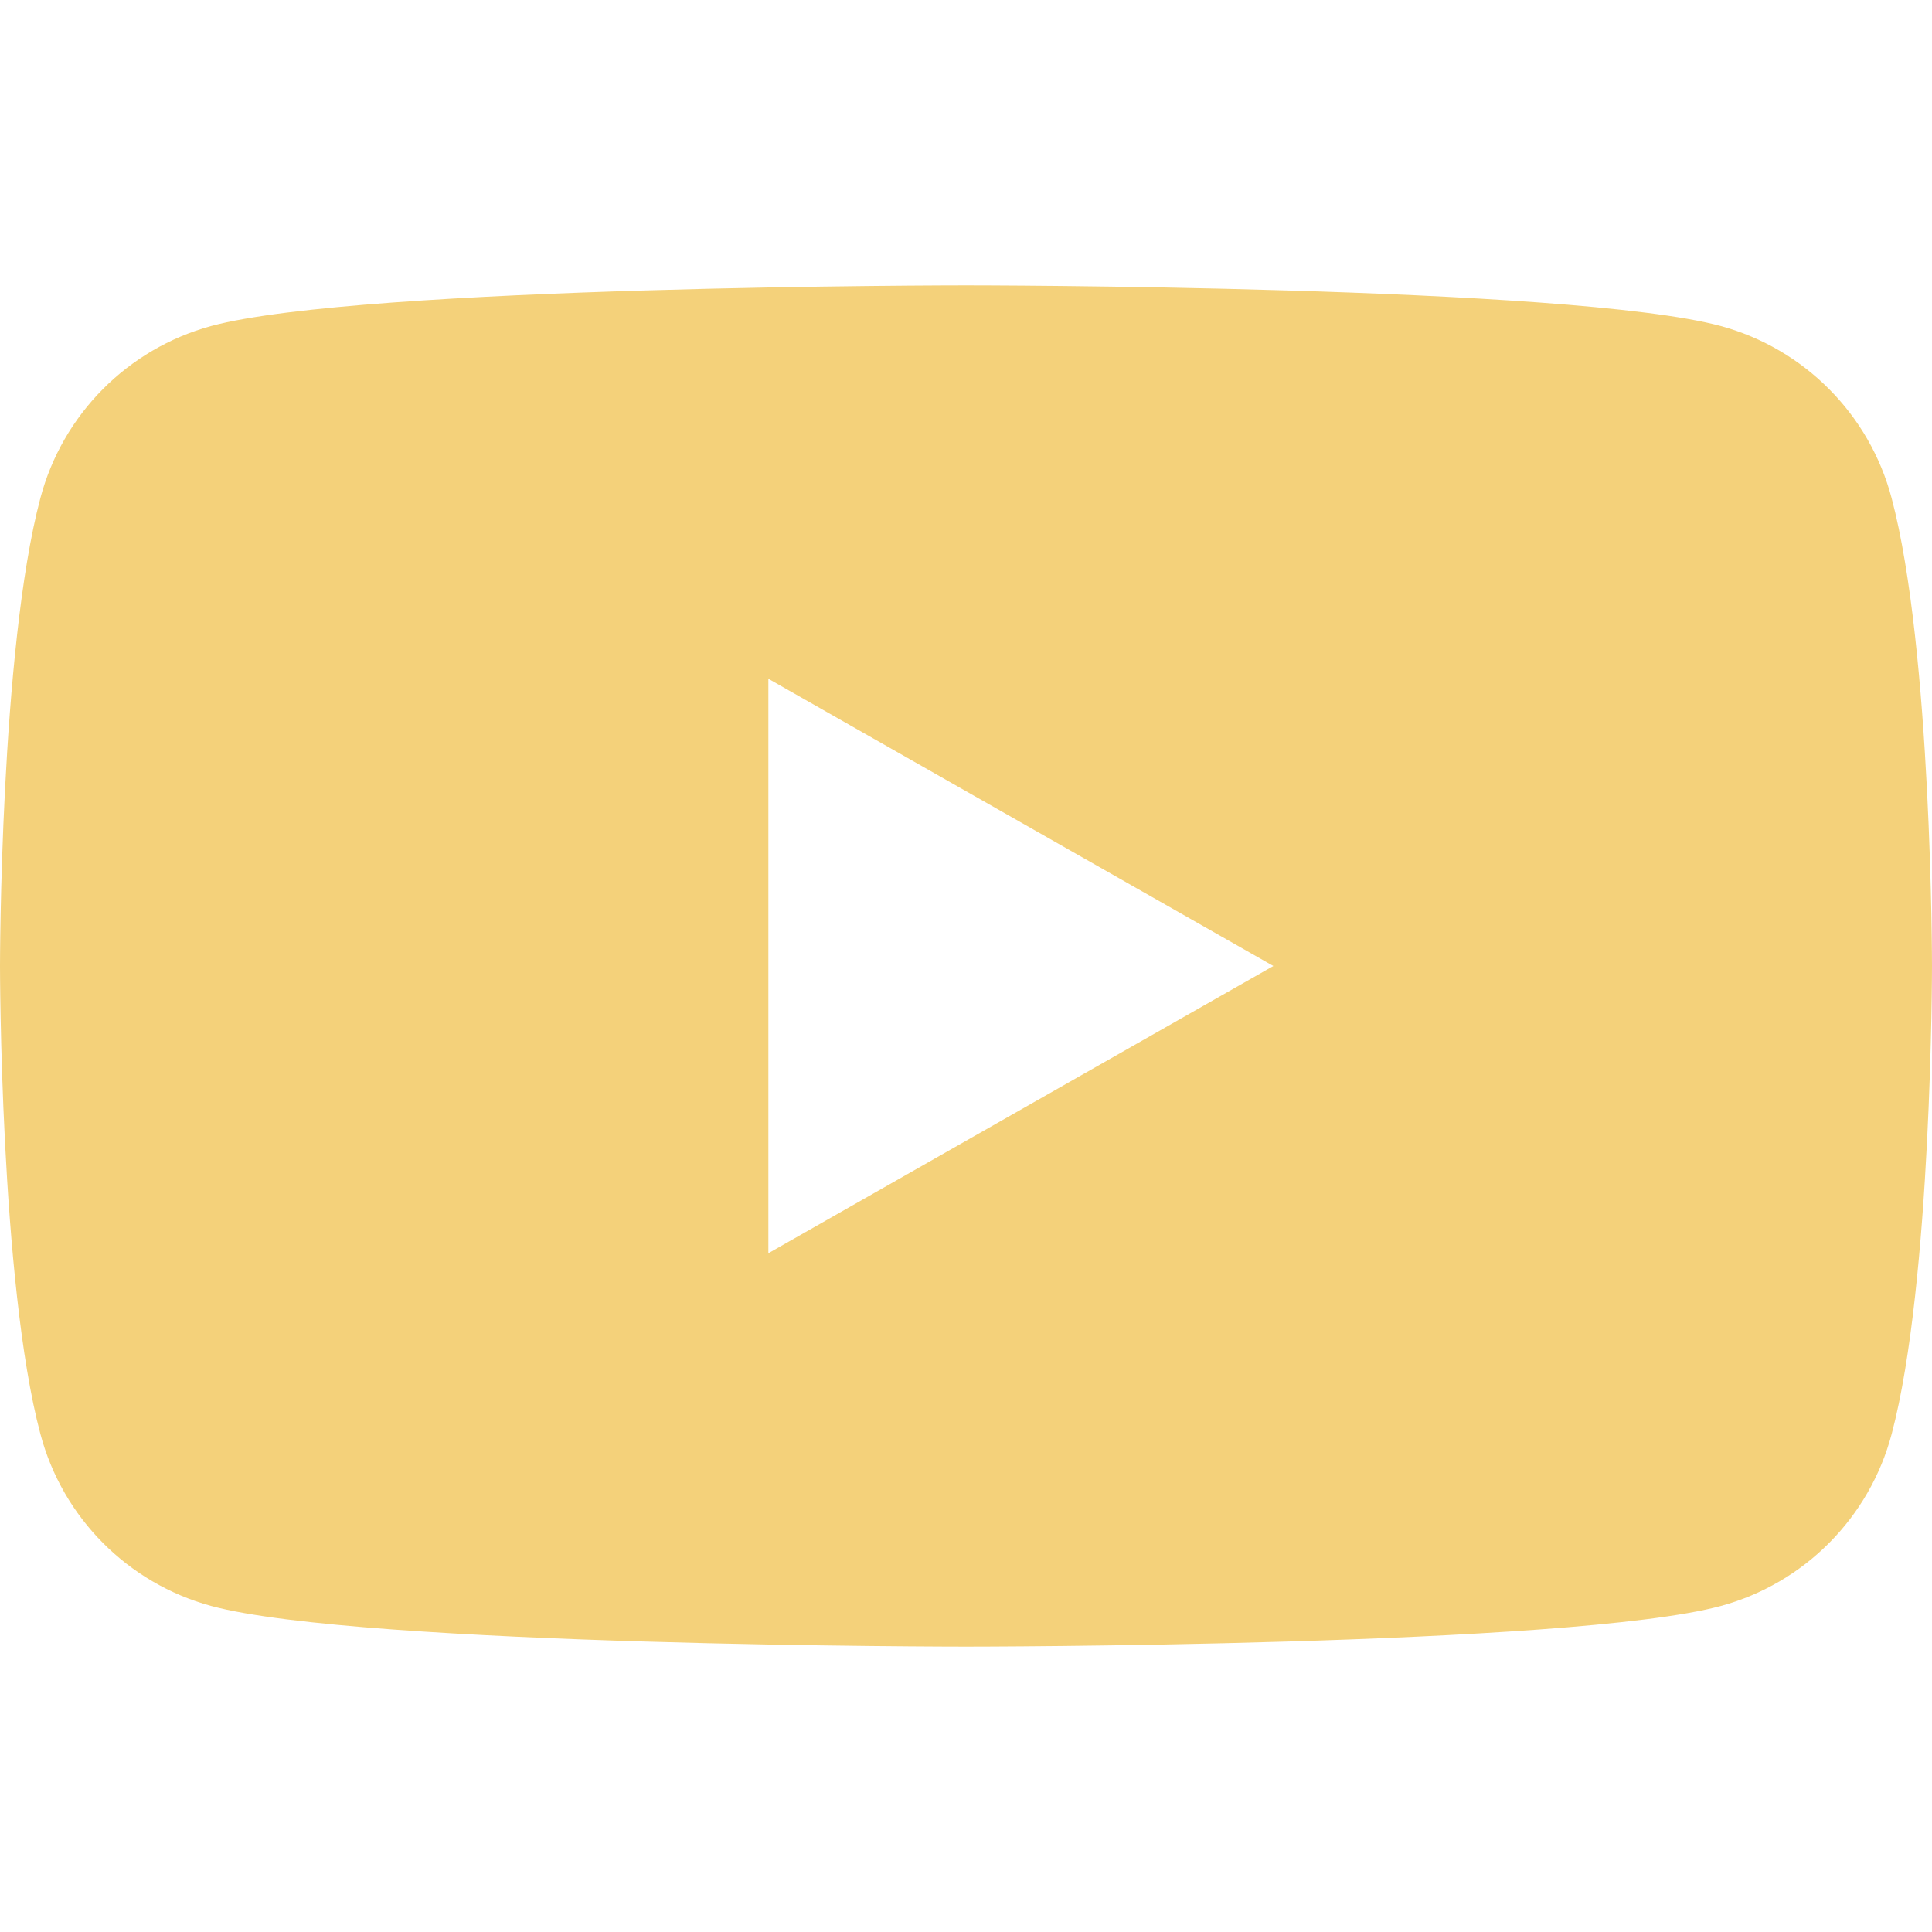
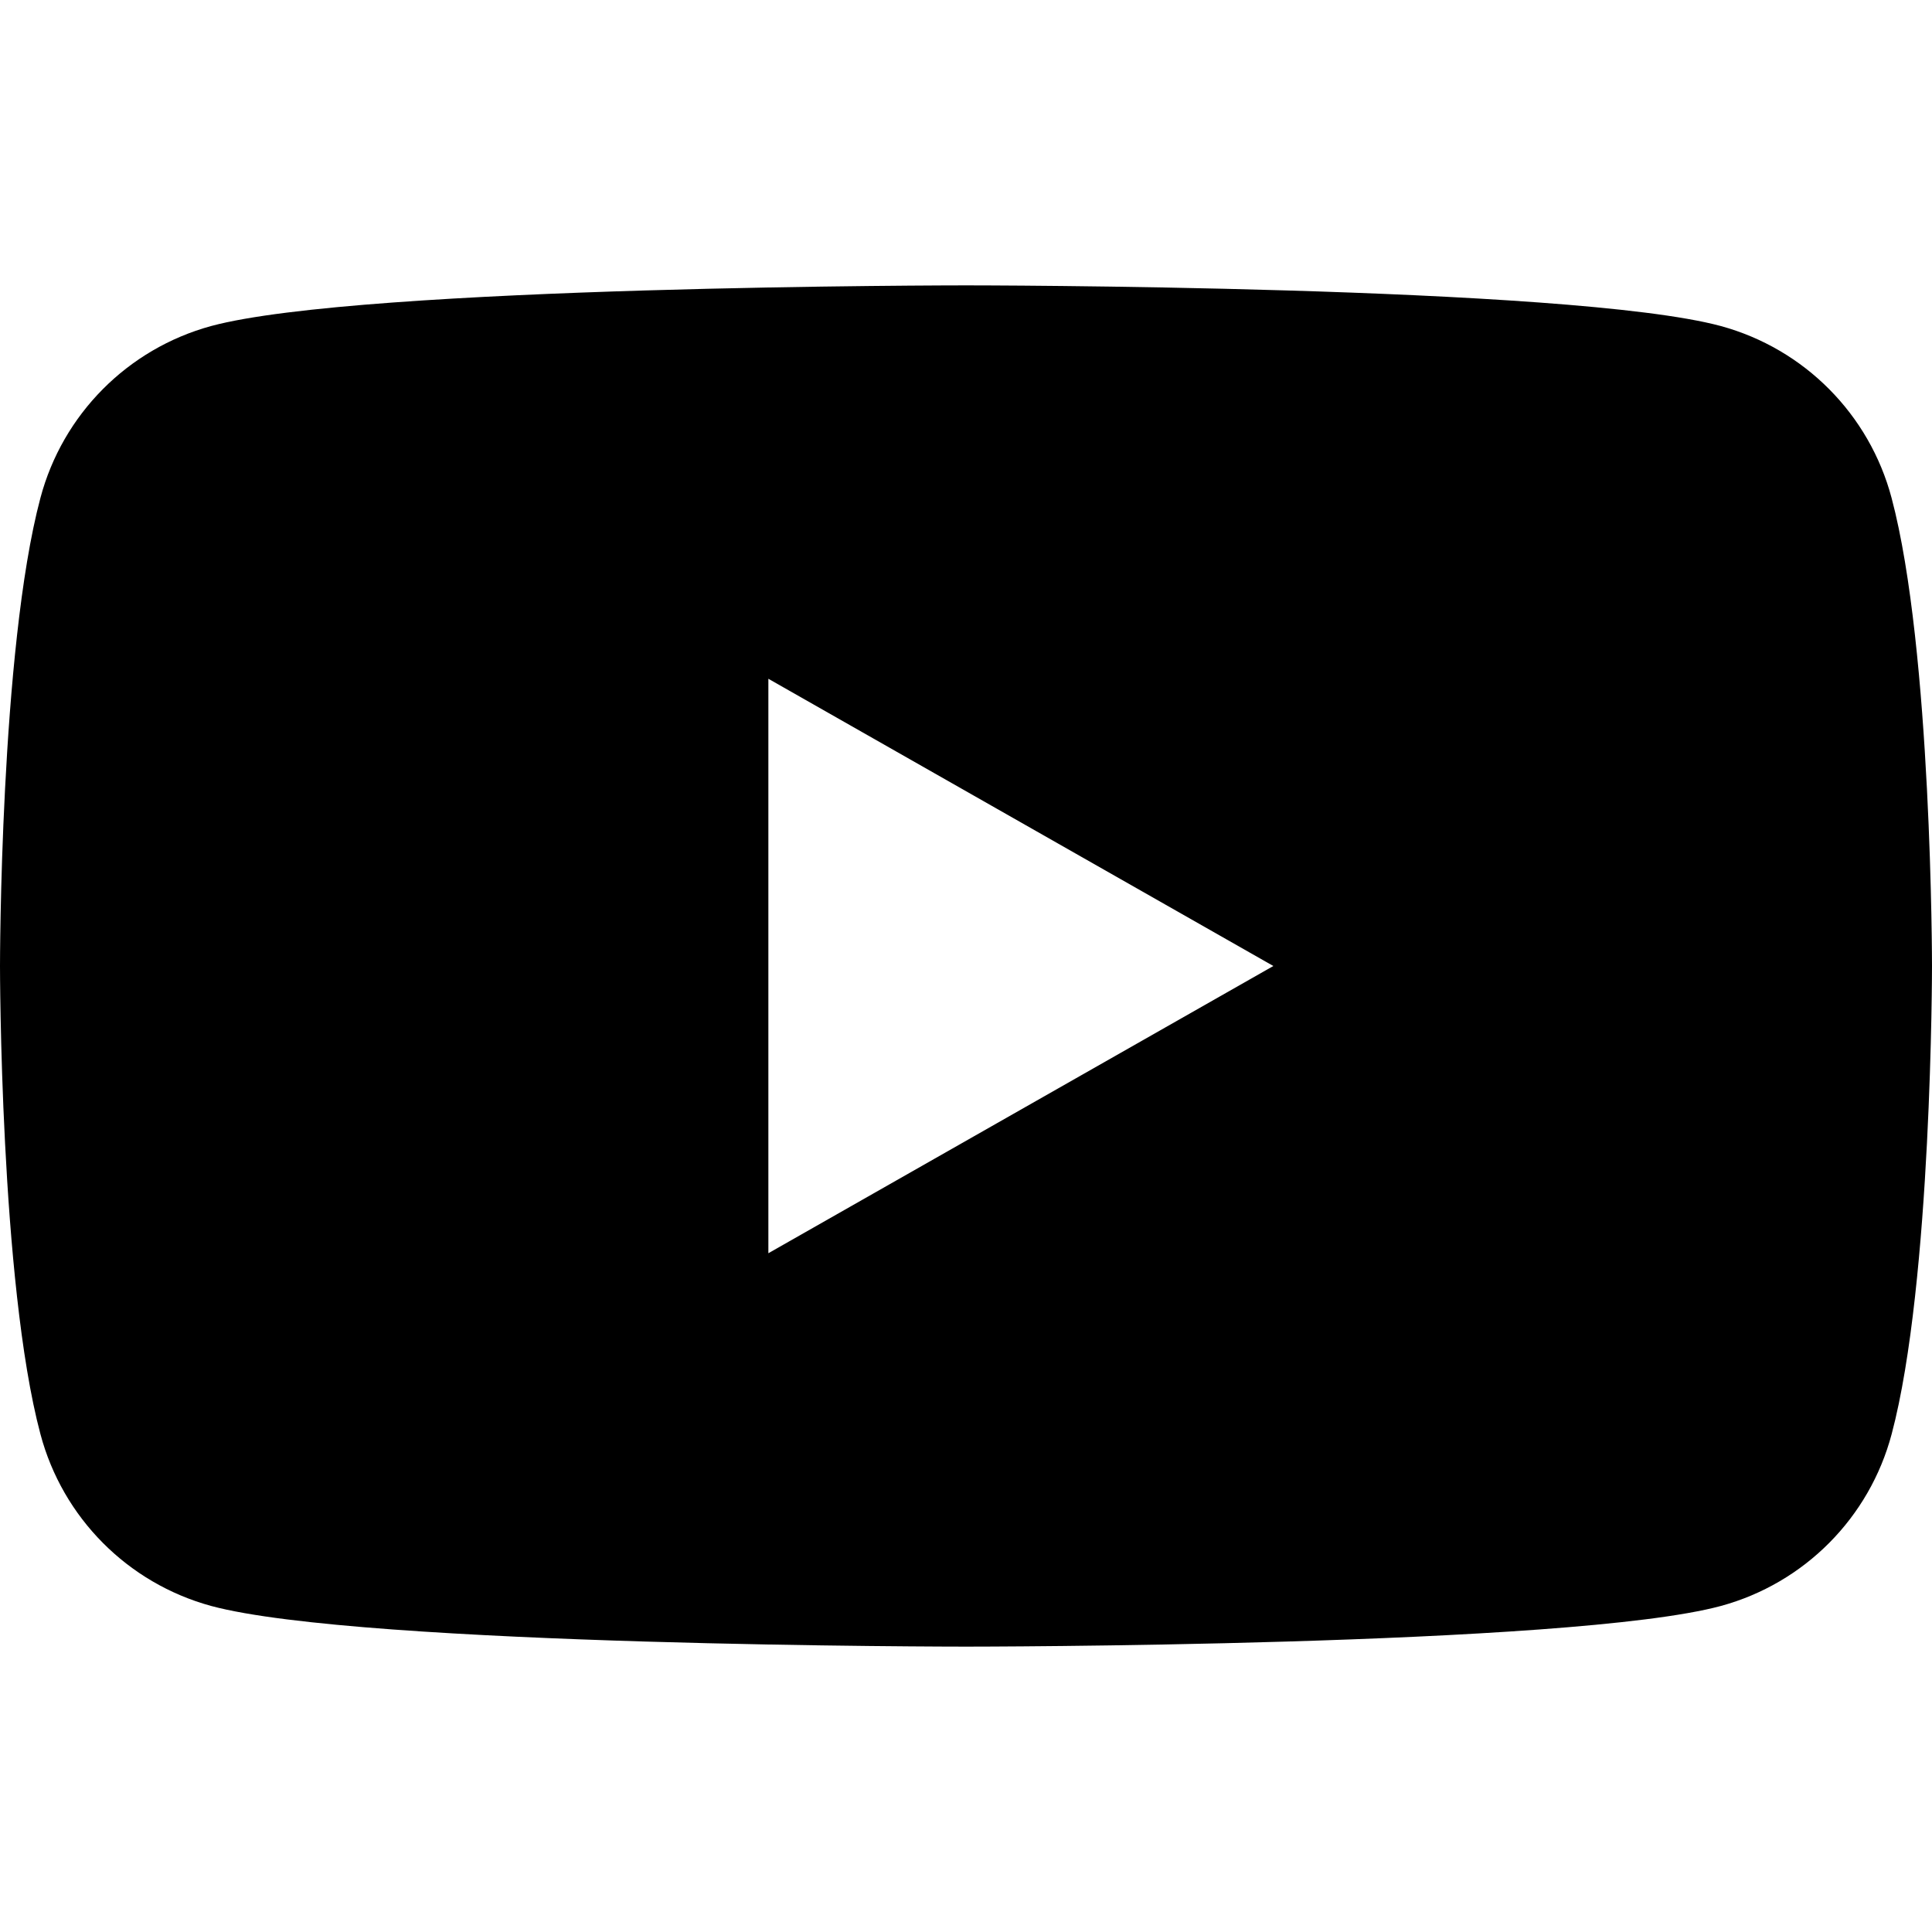
- <svg xmlns="http://www.w3.org/2000/svg" width="15" height="15" viewBox="0 0 24 24" fill="#F4D17A">
+ <svg xmlns="http://www.w3.org/2000/svg" width="15" height="15" viewBox="0 0 24 24" fill="currentColor">
  <path d="M23.498 6.186a3.016 3.016 0 0 0-2.122-2.136C19.505 3.545 12 3.545 12 3.545s-7.505 0-9.377.505A3.017 3.017 0 0 0 .502 6.186C0 8.07 0 12 0 12s0 3.93.502 5.814a3.016 3.016 0 0 0 2.122 2.136c1.871.505 9.376.505 9.376.505s7.505 0 9.377-.505a3.015 3.015 0 0 0 2.122-2.136C24 15.93 24 12 24 12s0-3.93-.502-5.814zM9.545 15.568V8.432L15.818 12l-6.273 3.568z" />
</svg>
